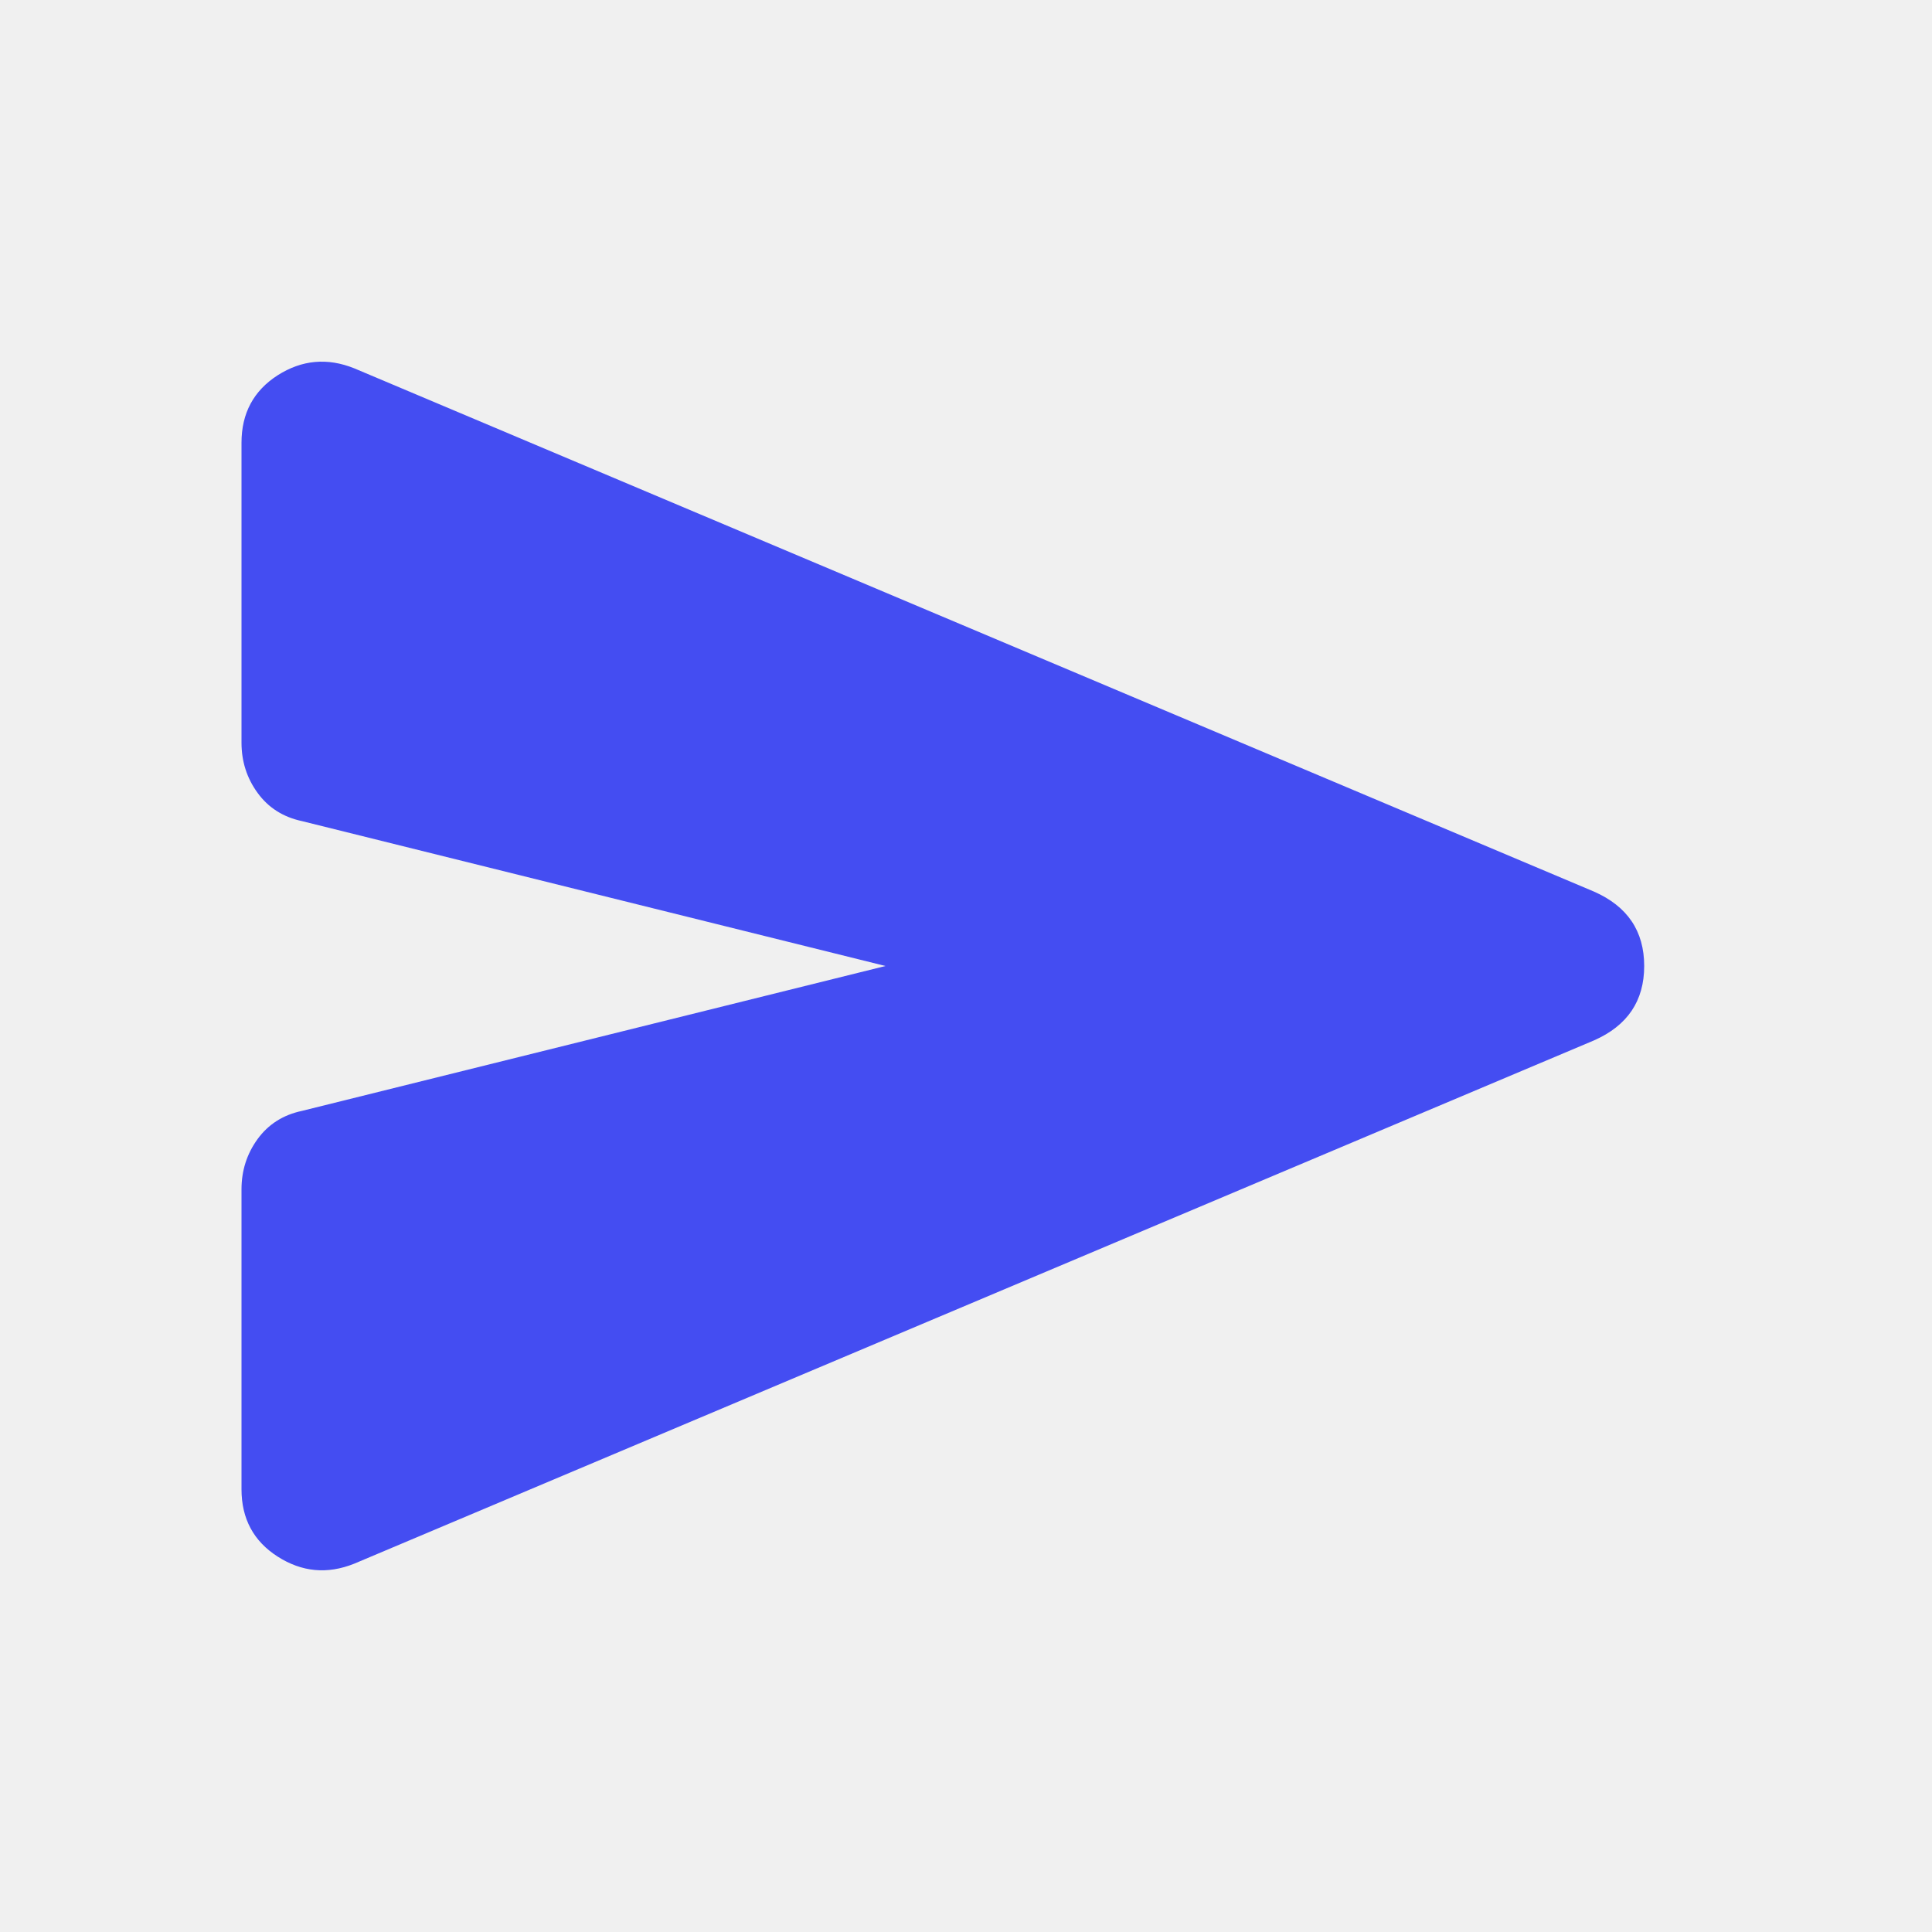
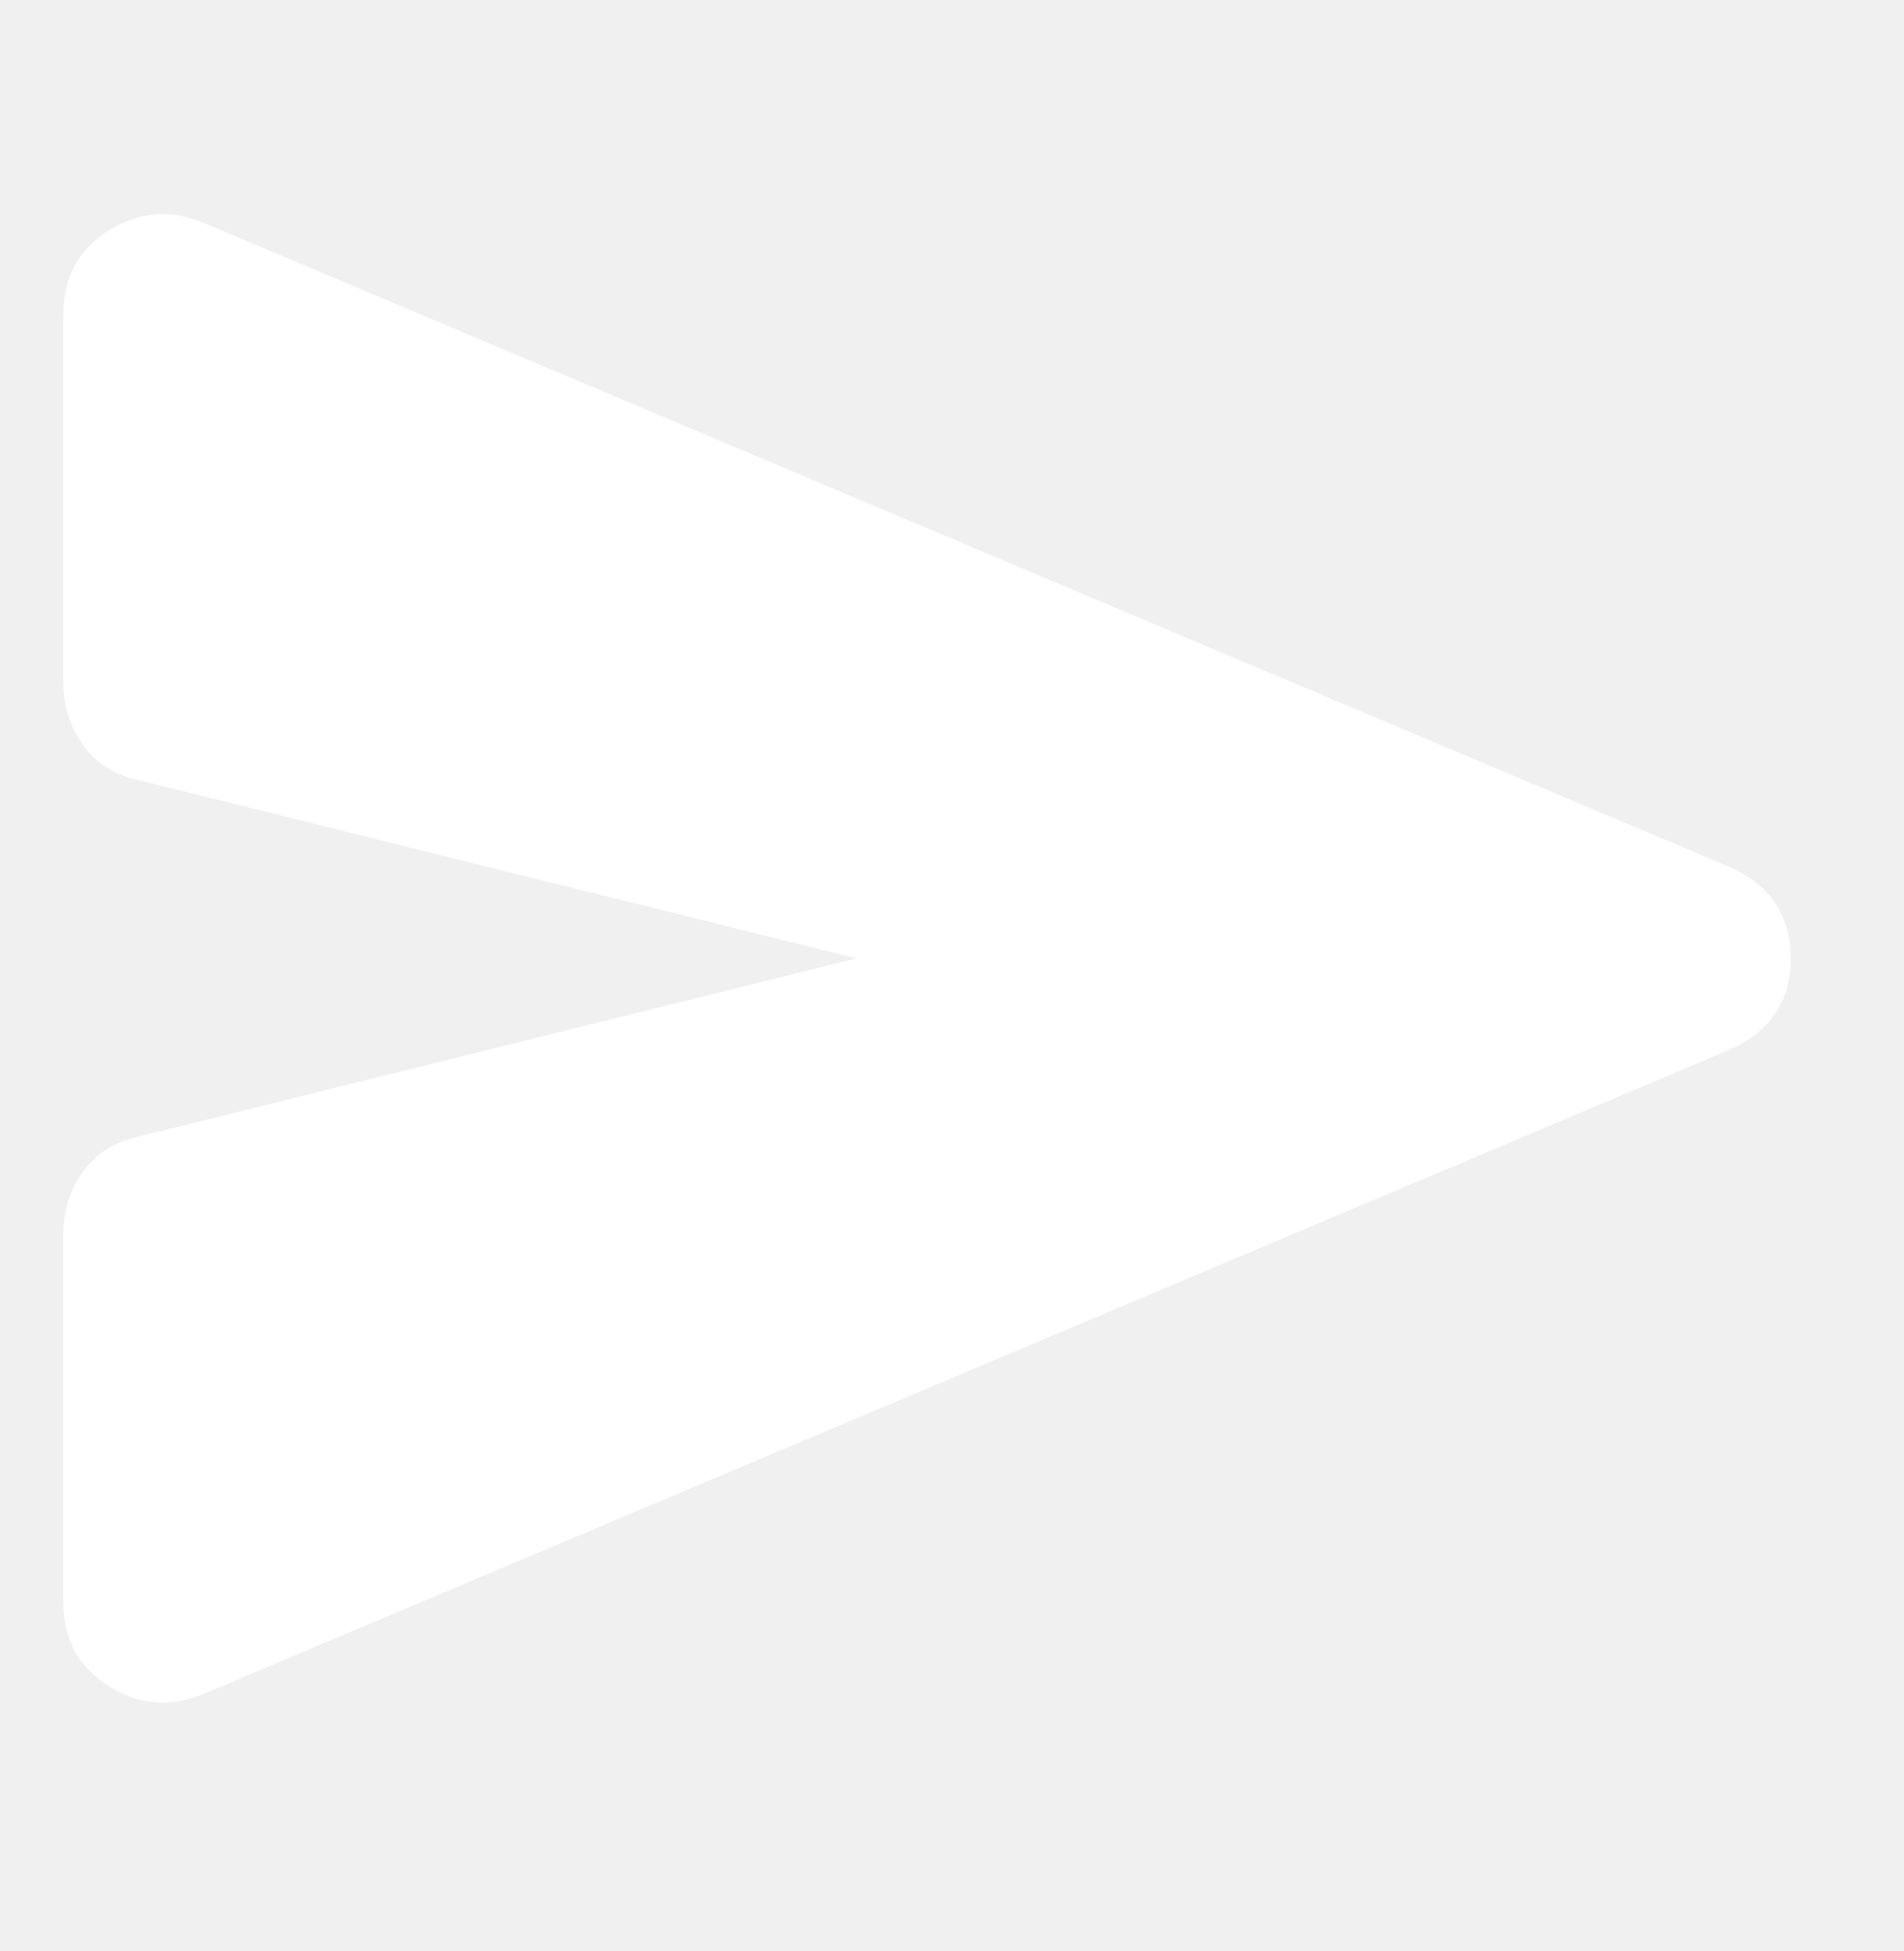
- <svg xmlns="http://www.w3.org/2000/svg" width="30" height="30" viewBox="0 0 30 30" fill="none">
-   <mask id="mask0_813_12250" style="mask-type:alpha" maskUnits="userSpaceOnUse" x="0" y="0" width="30" height="30">
-     <rect width="30" height="30" fill="#D9D9D9" />
+ <svg xmlns="http://www.w3.org/2000/svg" width="40" height="41" viewBox="0 0 40 41" fill="none">
+   <mask id="mask0_182_553" style="mask-type:alpha" maskUnits="userSpaceOnUse" x="0" y="0" width="40" height="41">
+     <rect y="0.5" width="40" height="40" fill="#D9D9D9" />
  </mask>
-   <g mask="url(#mask0_813_12250)">
-     <path d="M5.5 24.281C5.083 24.448 4.688 24.411 4.312 24.171C3.938 23.932 3.75 23.583 3.75 23.125V18.469C3.75 18.177 3.833 17.917 4 17.687C4.167 17.458 4.396 17.312 4.688 17.25L13.75 15L4.688 12.75C4.396 12.687 4.167 12.542 4 12.312C3.833 12.083 3.75 11.823 3.75 11.531V6.875C3.75 6.417 3.938 6.067 4.312 5.827C4.688 5.588 5.083 5.552 5.5 5.719L24.75 13.844C25.271 14.073 25.531 14.458 25.531 15C25.531 15.542 25.271 15.927 24.75 16.156L5.5 24.281Z" fill="#444DF2" />
+   <g mask="url(#mask0_182_553)">
+     <path d="M4.25 35.609C3.555 35.886 2.896 35.825 2.271 35.425C1.646 35.027 1.333 34.445 1.333 33.681V25.921C1.333 25.435 1.472 25.001 1.75 24.619C2.027 24.237 2.409 23.994 2.896 23.89L18 20.14L2.896 16.39C2.409 16.286 2.027 16.043 1.75 15.661C1.472 15.279 1.333 14.845 1.333 14.359V6.598C1.333 5.834 1.646 5.252 2.271 4.852C2.896 4.454 3.555 4.393 4.25 4.671L36.333 18.213C37.201 18.595 37.635 19.237 37.635 20.14C37.635 21.043 37.201 21.685 36.333 22.067L4.25 35.609Z" fill="white" />
  </g>
</svg>
